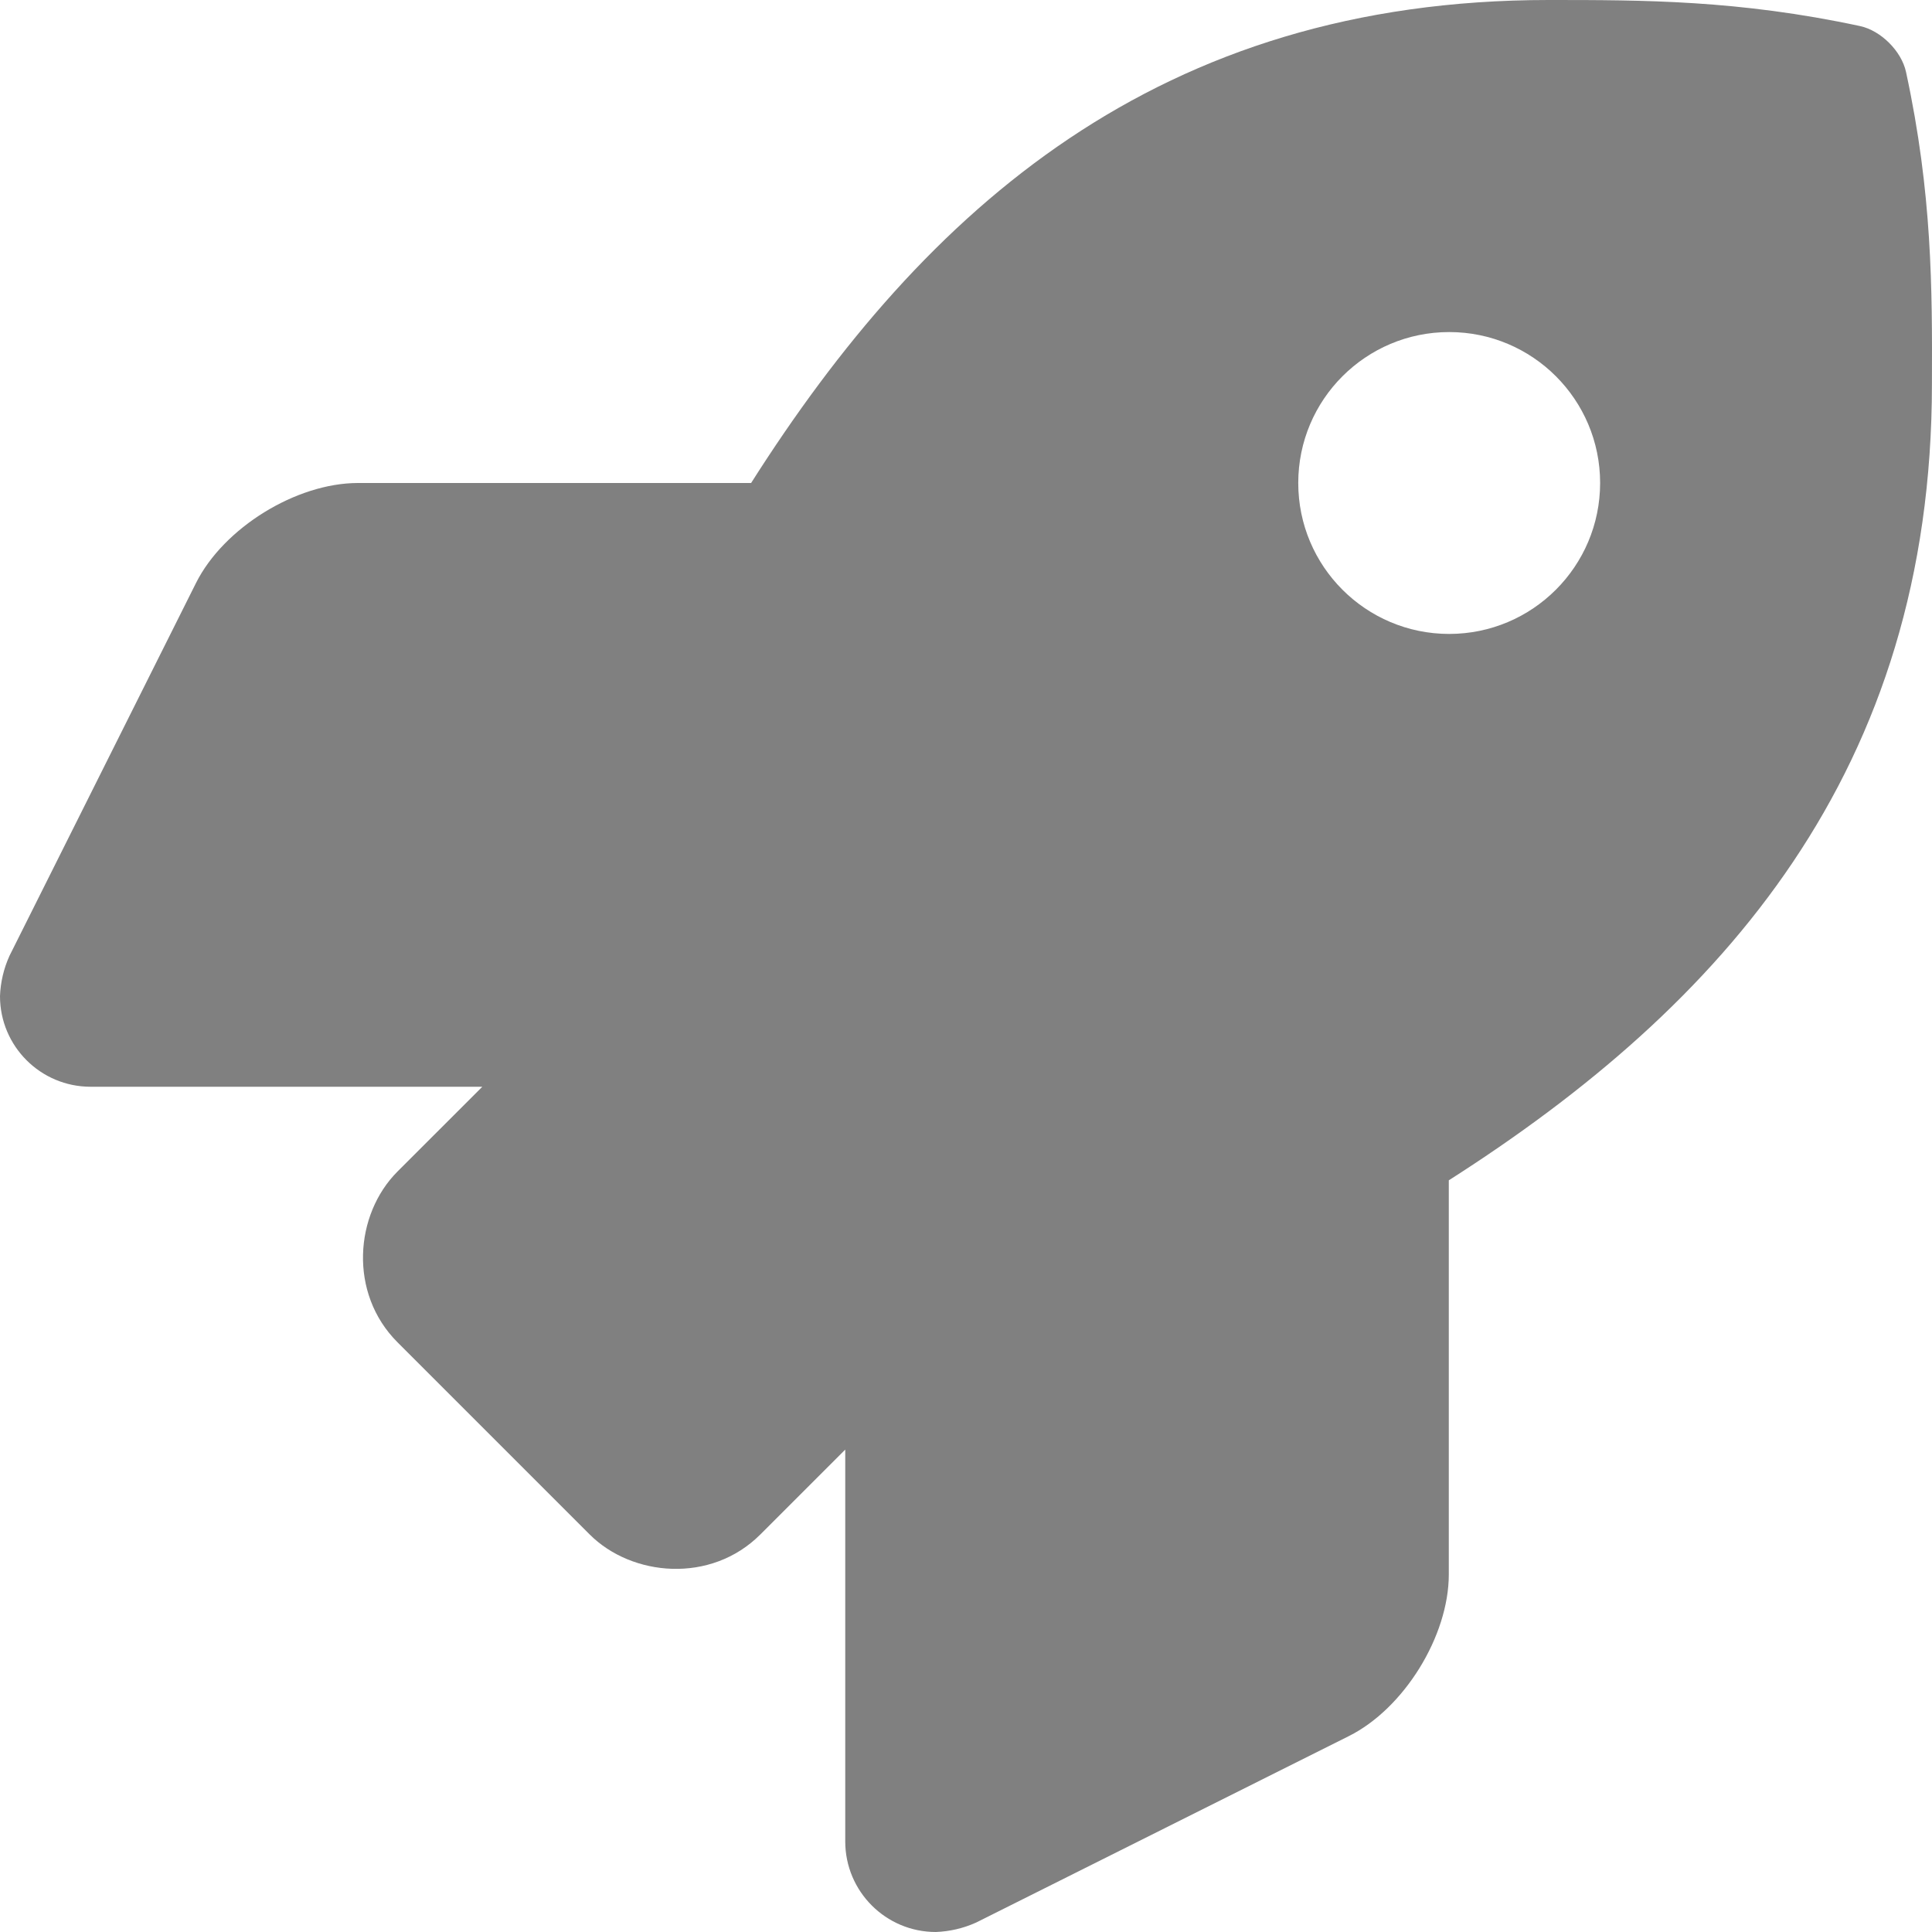
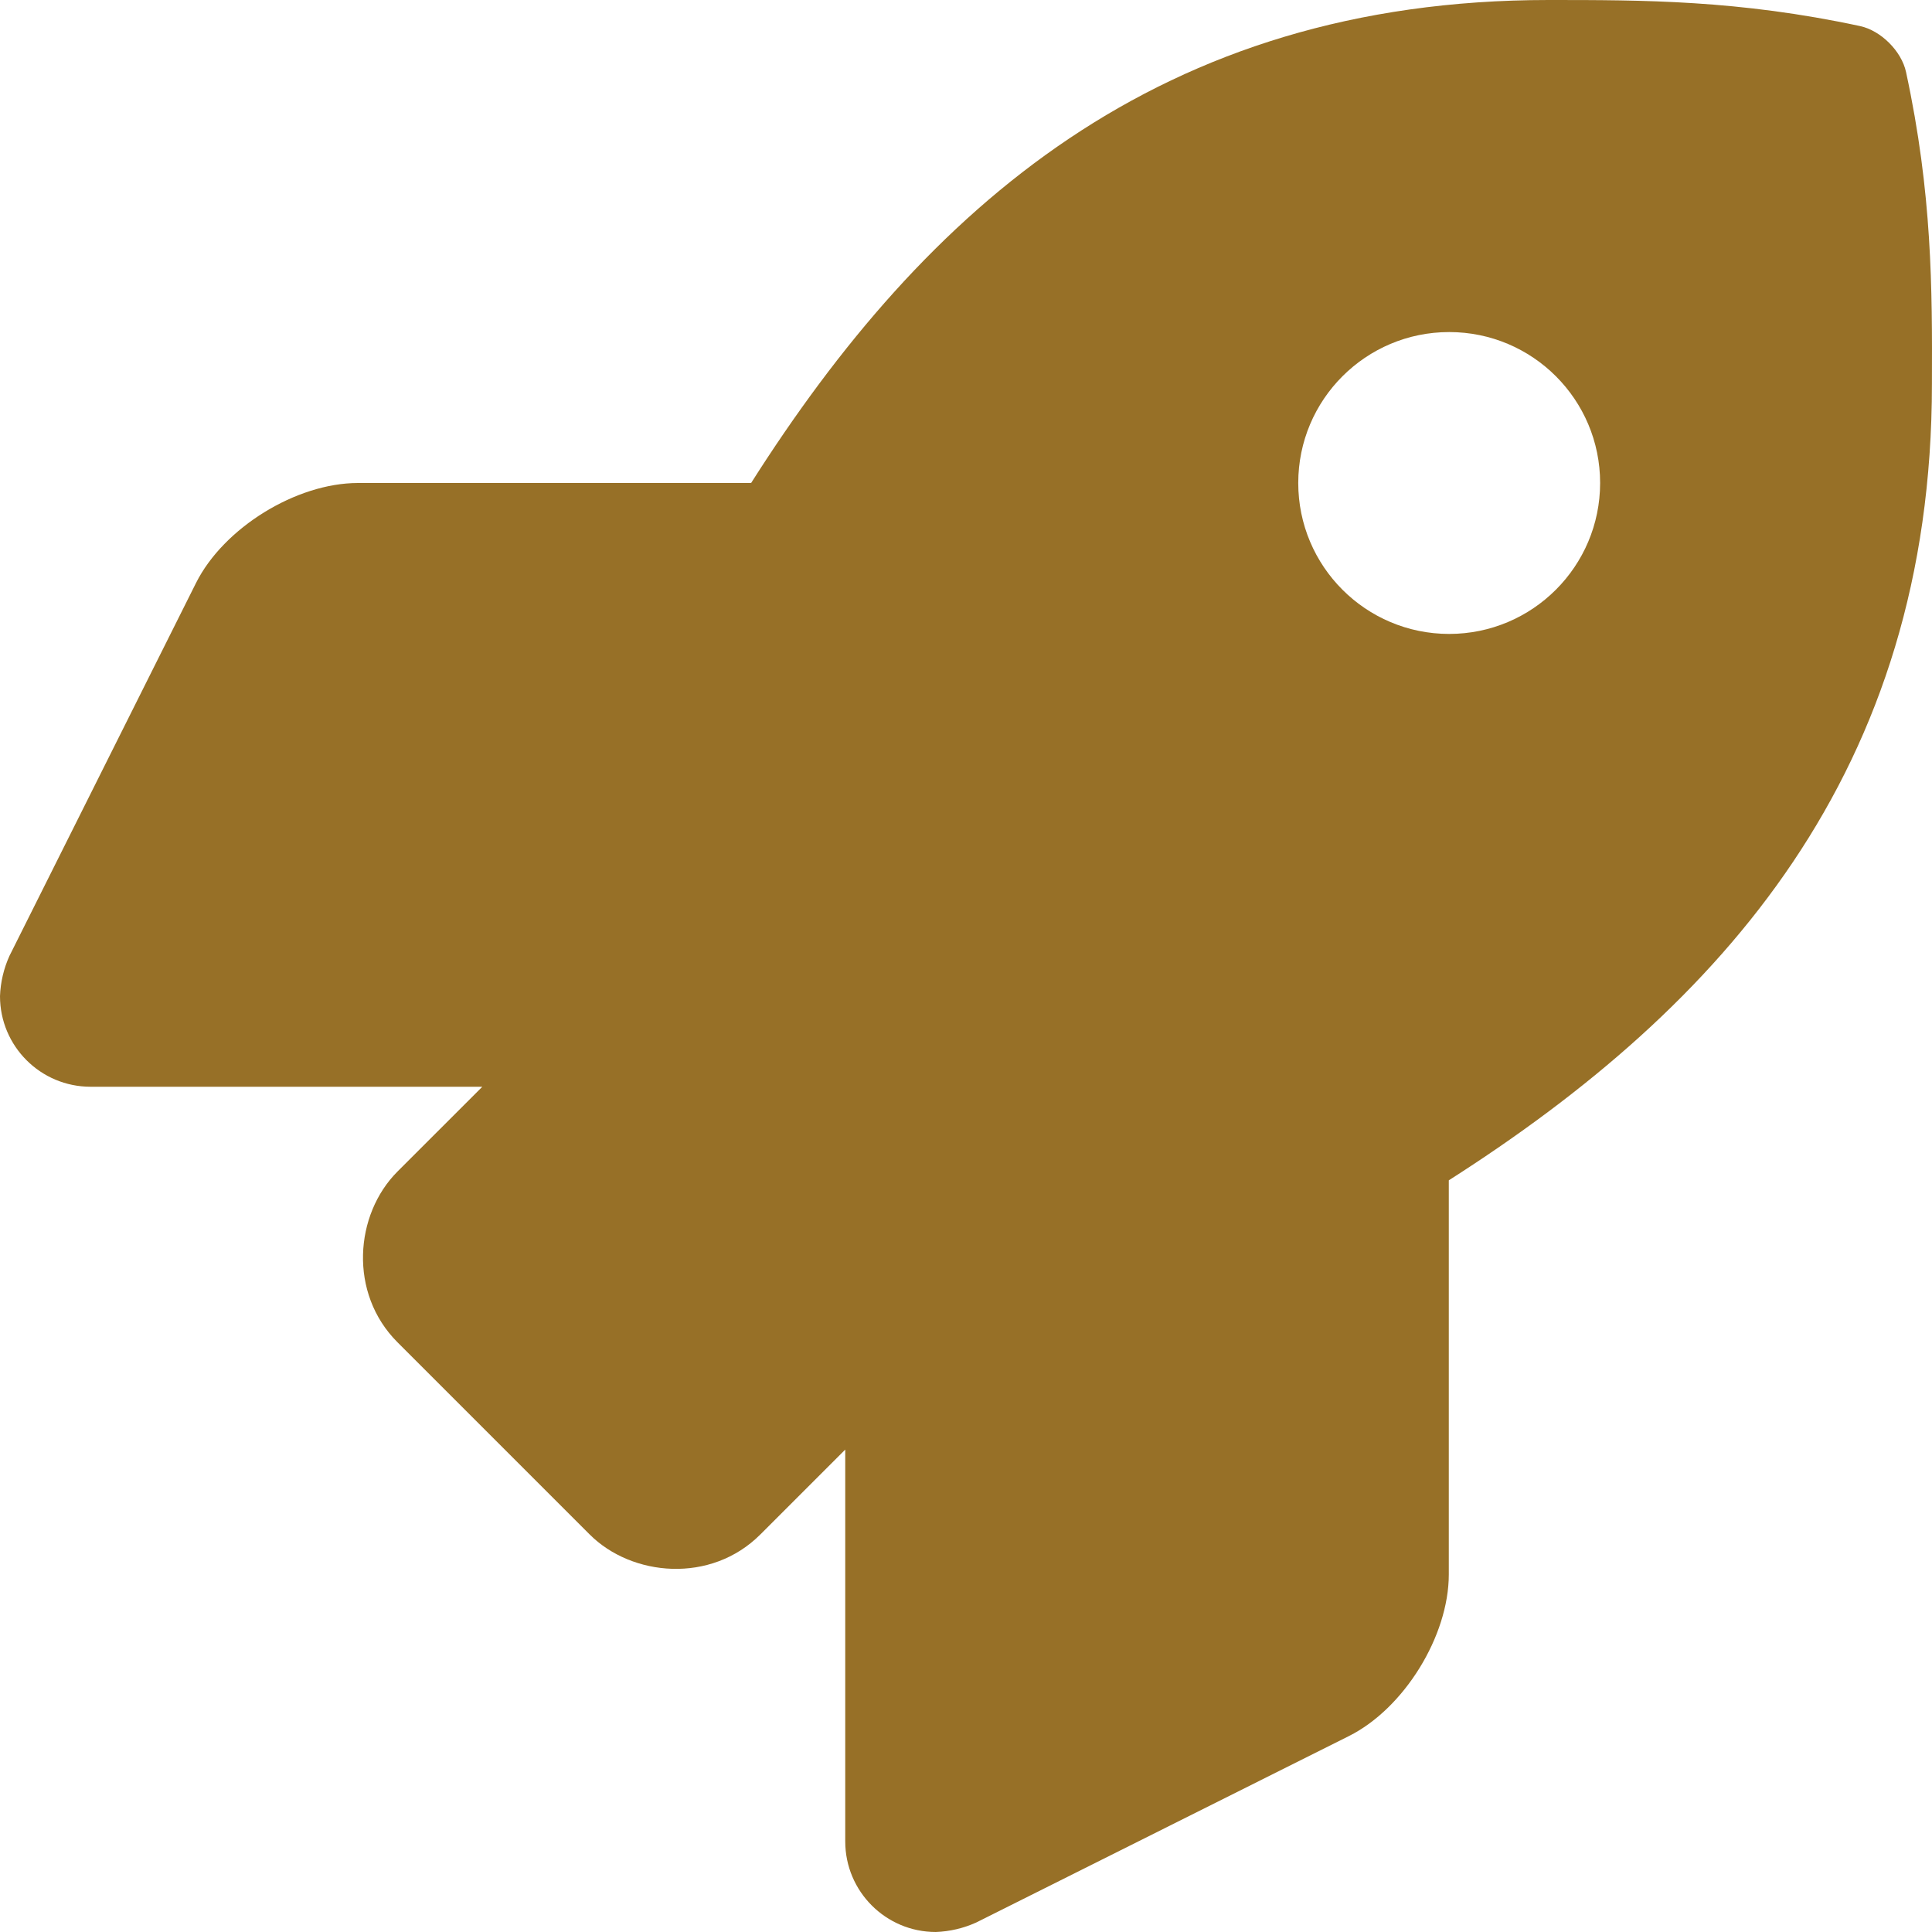
<svg xmlns="http://www.w3.org/2000/svg" aria-hidden="true" focusable="false" data-prefix="fas" data-icon="rocket" class="svg-inline--fa fa-rocket fa-w-16" role="img" viewBox="0 0 512 512">
-   <path fill="grey" d="M505.12,19.094c-1.189-5.531-6.658-11-12.207-12.188C460.716,0,435.507,0,410.407,0,307.175,0,245.269,55.203,199.052,128H94.838c-16.348.016-35.557,11.875-42.887,26.484L2.516,253.297A28.4,28.4,0,0,0,0,264a24.009,24.009,0,0,0,24.006,24H127.816l-22.475,22.469c-11.365,11.361-12.996,32.258,0,45.25L156.246,406.625c11.156,11.188,32.156,13.156,45.277,0l22.475-22.469V488a24.009,24.009,0,0,0,24.006,24,28.559,28.559,0,0,0,10.707-2.516l98.728-49.391c14.629-7.297,26.508-26.5,26.508-42.859V312.797c72.598-46.312,128.035-108.406,128.035-211.094C512.075,76.5,512.075,51.297,505.12,19.094ZM384.04,168A40,40,0,1,1,424.05,128,40.023,40.023,0,0,1,384.04,168Z" />
+   <path fill="#977027" d="M505.12,19.094c-1.189-5.531-6.658-11-12.207-12.188C460.716,0,435.507,0,410.407,0,307.175,0,245.269,55.203,199.052,128H94.838c-16.348.016-35.557,11.875-42.887,26.484L2.516,253.297A28.4,28.4,0,0,0,0,264a24.009,24.009,0,0,0,24.006,24H127.816l-22.475,22.469c-11.365,11.361-12.996,32.258,0,45.25L156.246,406.625c11.156,11.188,32.156,13.156,45.277,0l22.475-22.469V488a24.009,24.009,0,0,0,24.006,24,28.559,28.559,0,0,0,10.707-2.516l98.728-49.391c14.629-7.297,26.508-26.5,26.508-42.859V312.797c72.598-46.312,128.035-108.406,128.035-211.094C512.075,76.5,512.075,51.297,505.12,19.094ZM384.04,168A40,40,0,1,1,424.05,128,40.023,40.023,0,0,1,384.04,168Z" />
</svg>
